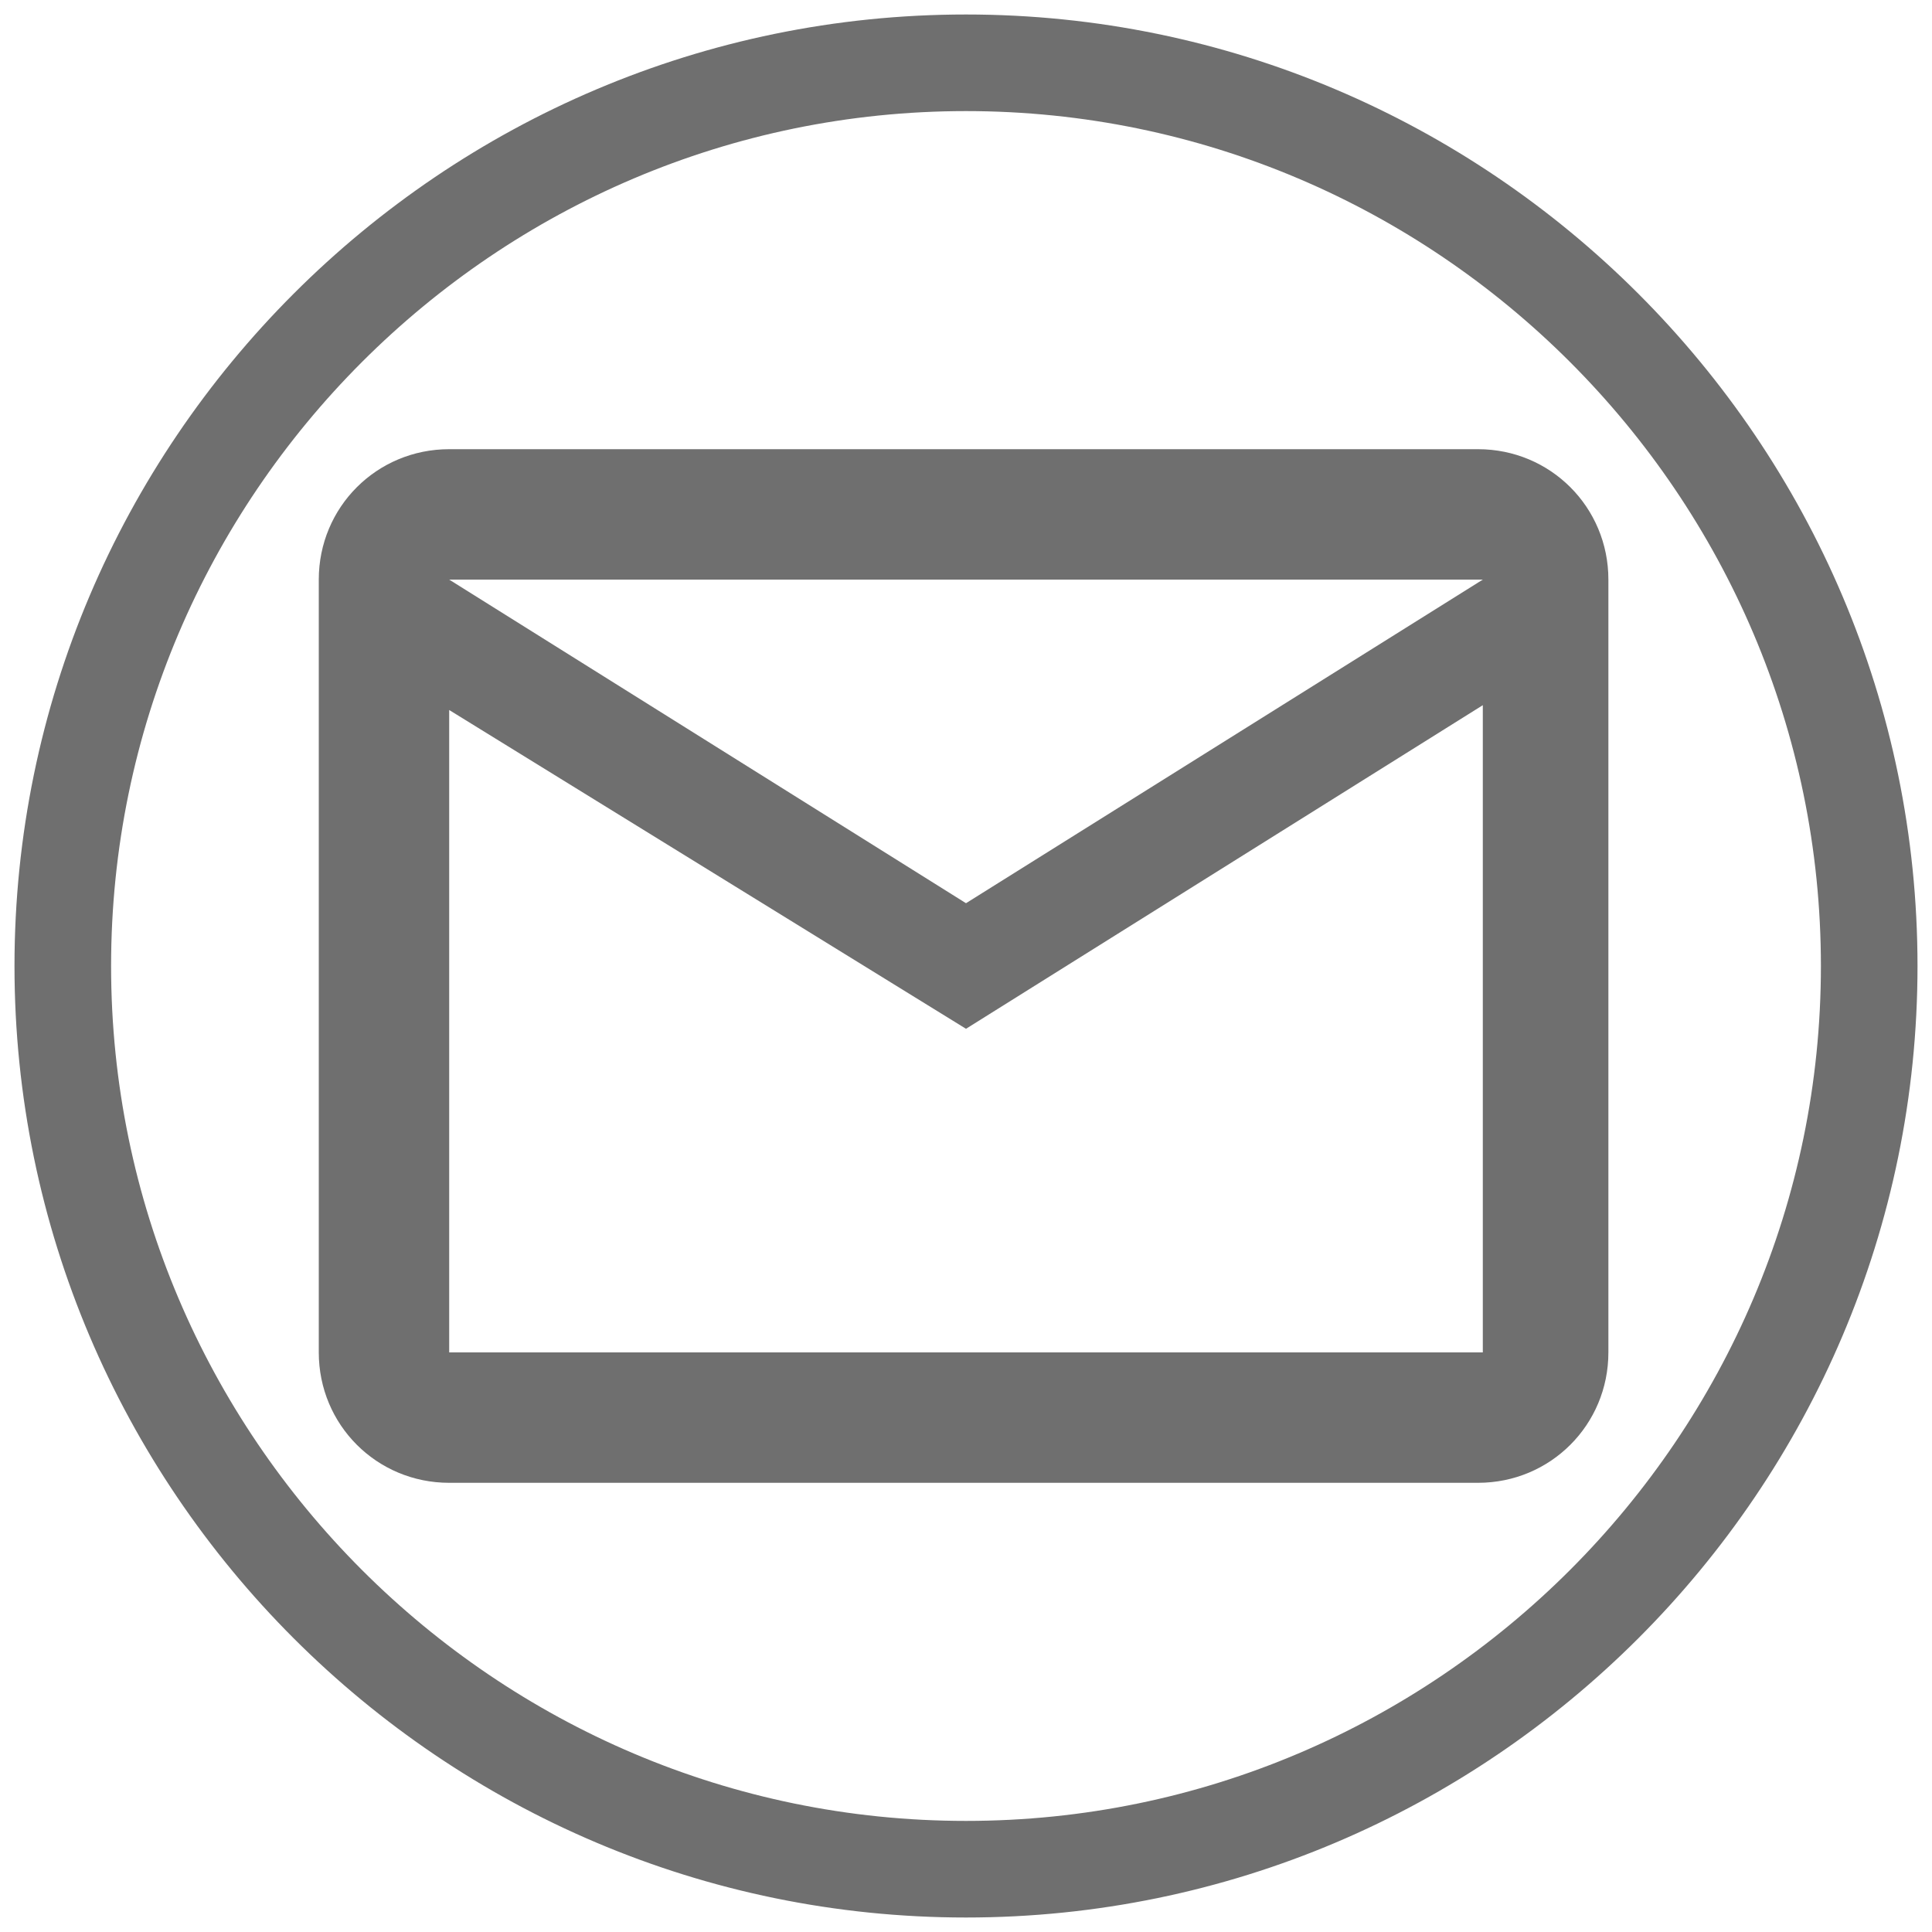
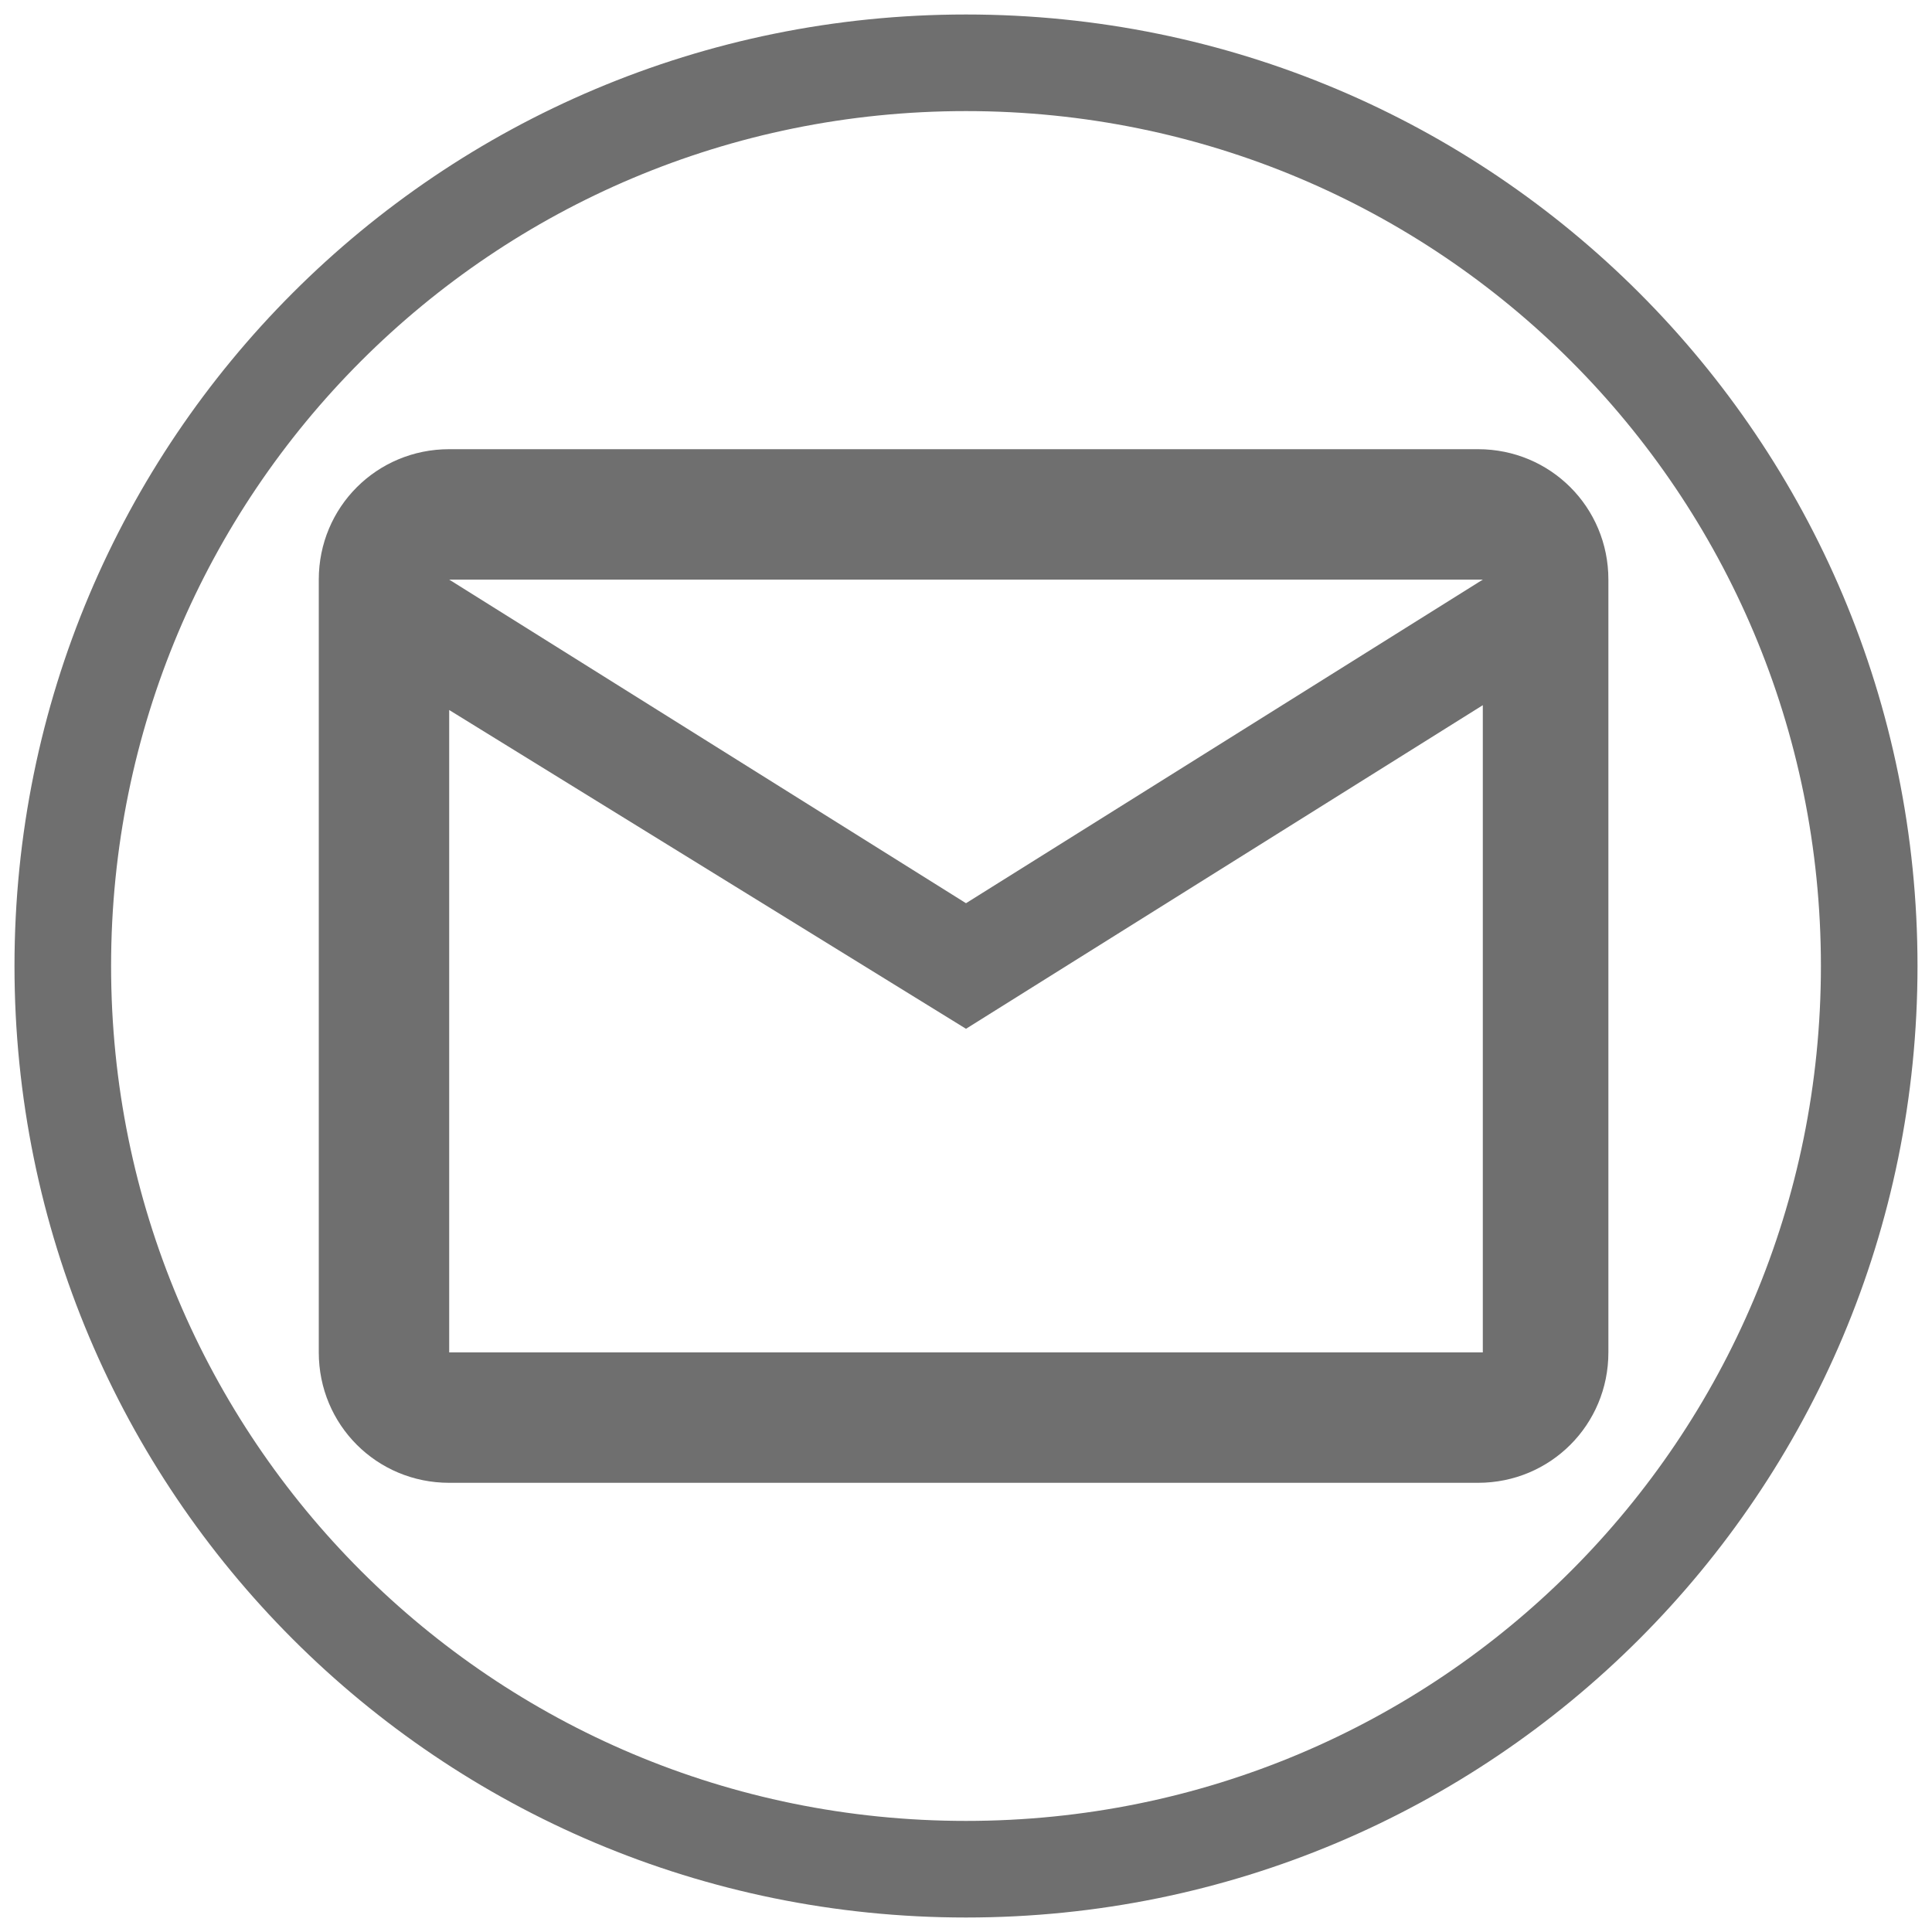
- <svg xmlns="http://www.w3.org/2000/svg" version="1.1" x="0px" y="0px" viewBox="0 0 40 40" xml:space="preserve">
-   <style type="text/css">.st0{clip-path:url(#SVGID_00000013874606348083883540000008188120977152355457_);}
- 	.st1{fill:none;stroke:#6F6F6F;stroke-width:2;stroke-linecap:round;stroke-linejoin:round;stroke-miterlimit:10;}
- 	.st2{fill:#6F6F6F;}</style>
-   <g>
-     <g>
-       <path class="st1" d="M20 38.7c10.3 0 18.7-8.4 18.7-18.7S30.3 1.3 20 1.3 1.3 9.7 1.3 20 9.7 38.7 20 38.7" />
-       <path class="st2" d="M33.3 12c0-1.5-1.2-2.7-2.7-2.7H9.3c-1.5 0-2.7 1.2-2.7 2.7v16c0 1.5 1.2 2.7 2.7 2.7h21.3c1.5 0 2.7-1.2 2.7-2.7zm-2.6 0L20 18.7 9.3 12zm0 16H9.3V14.7L20 21.3l10.7-6.7z" />
-     </g>
-   </g>
+ <svg xmlns="http://www.w3.org/2000/svg" version="1.1" viewBox="0 0 40 40">
+   <defs>
+     <style>.st0 {
+         fill: #6f6f6f;
+       }</style>
+   </defs>
+   <path class="st0" d="M20 39.7C9.1 39.7.3 30.9.3 20S9.1.3 20 .3 39.7 9.1 39.7 20 30.9 39.7 20 39.7m0-37.4C10.2 2.3 2.3 10.2 2.3 20S10.2 37.7 20 37.7 37.7 29.8 37.7 20 29.8 2.3 20 2.3" />
+   <path class="st0" d="M33.3 12c0-1.5-1.2-2.7-2.7-2.7H9.3c-1.5 0-2.7 1.2-2.7 2.7v16c0 1.5 1.2 2.7 2.7 2.7h21.3c1.5 0 2.7-1.2 2.7-2.7zm-2.6 0L20 18.7 9.3 12zm0 16H9.3V14.7L20 21.3l10.7-6.7z" />
</svg>
